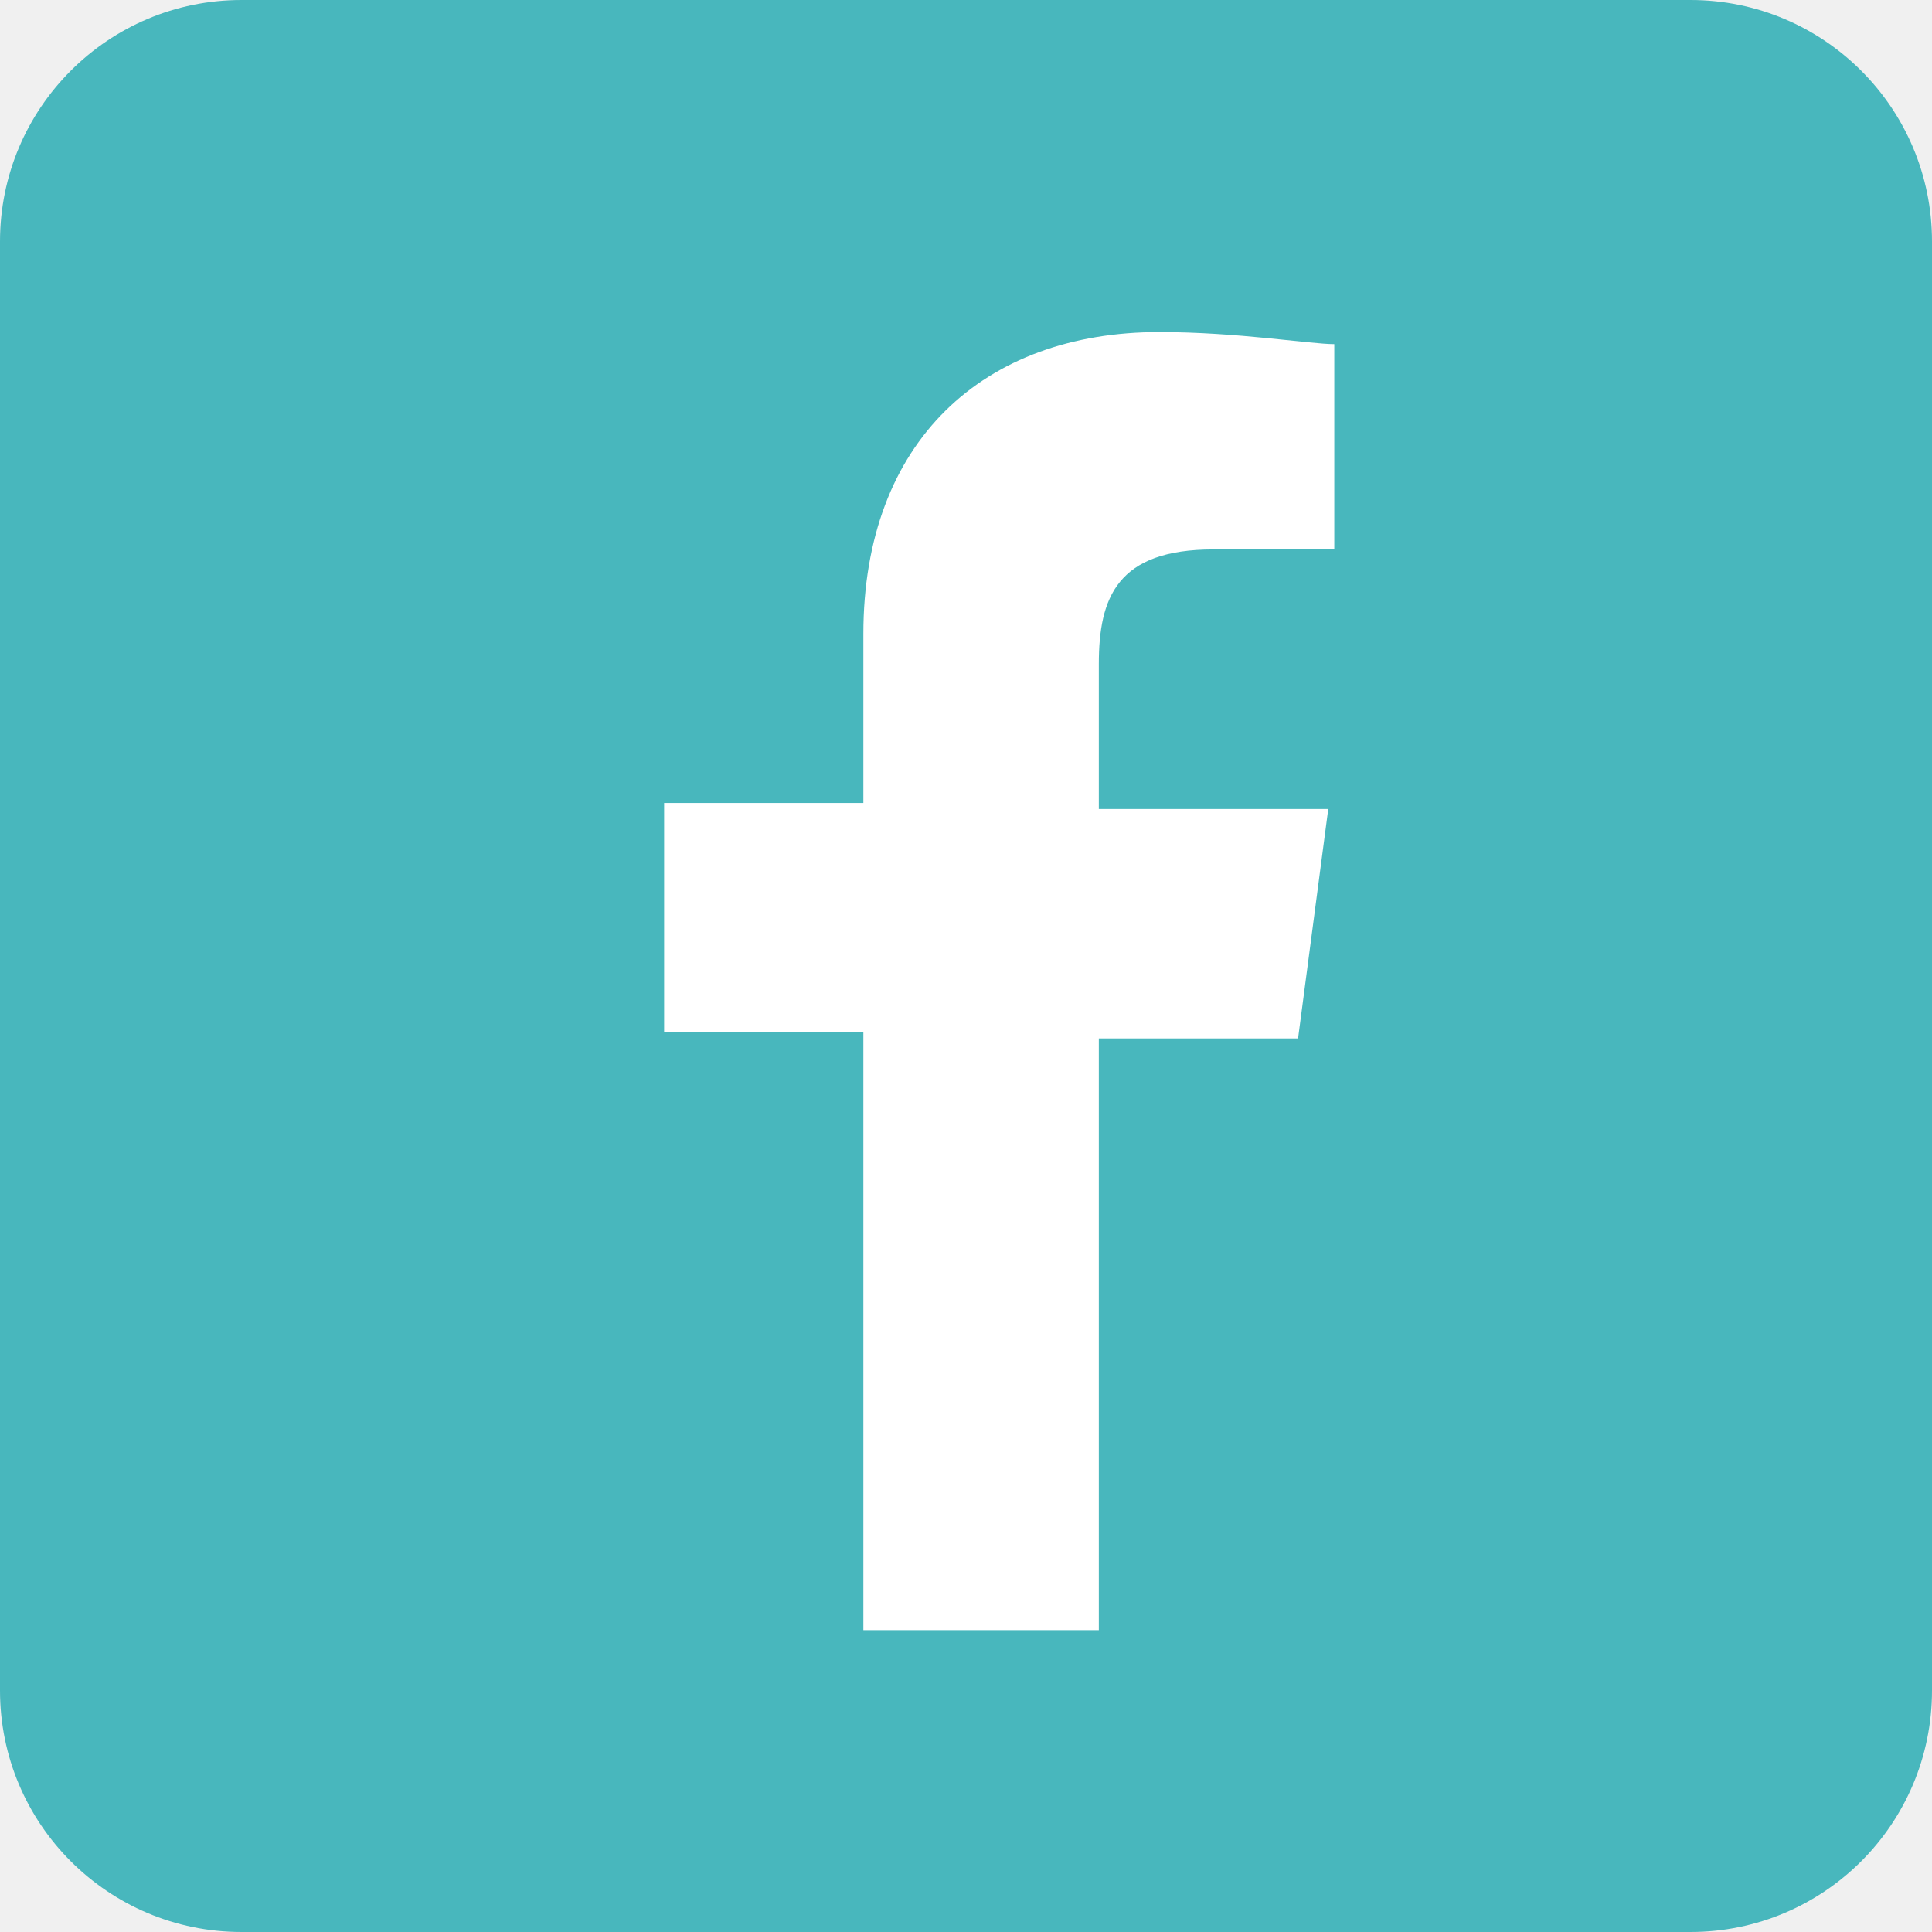
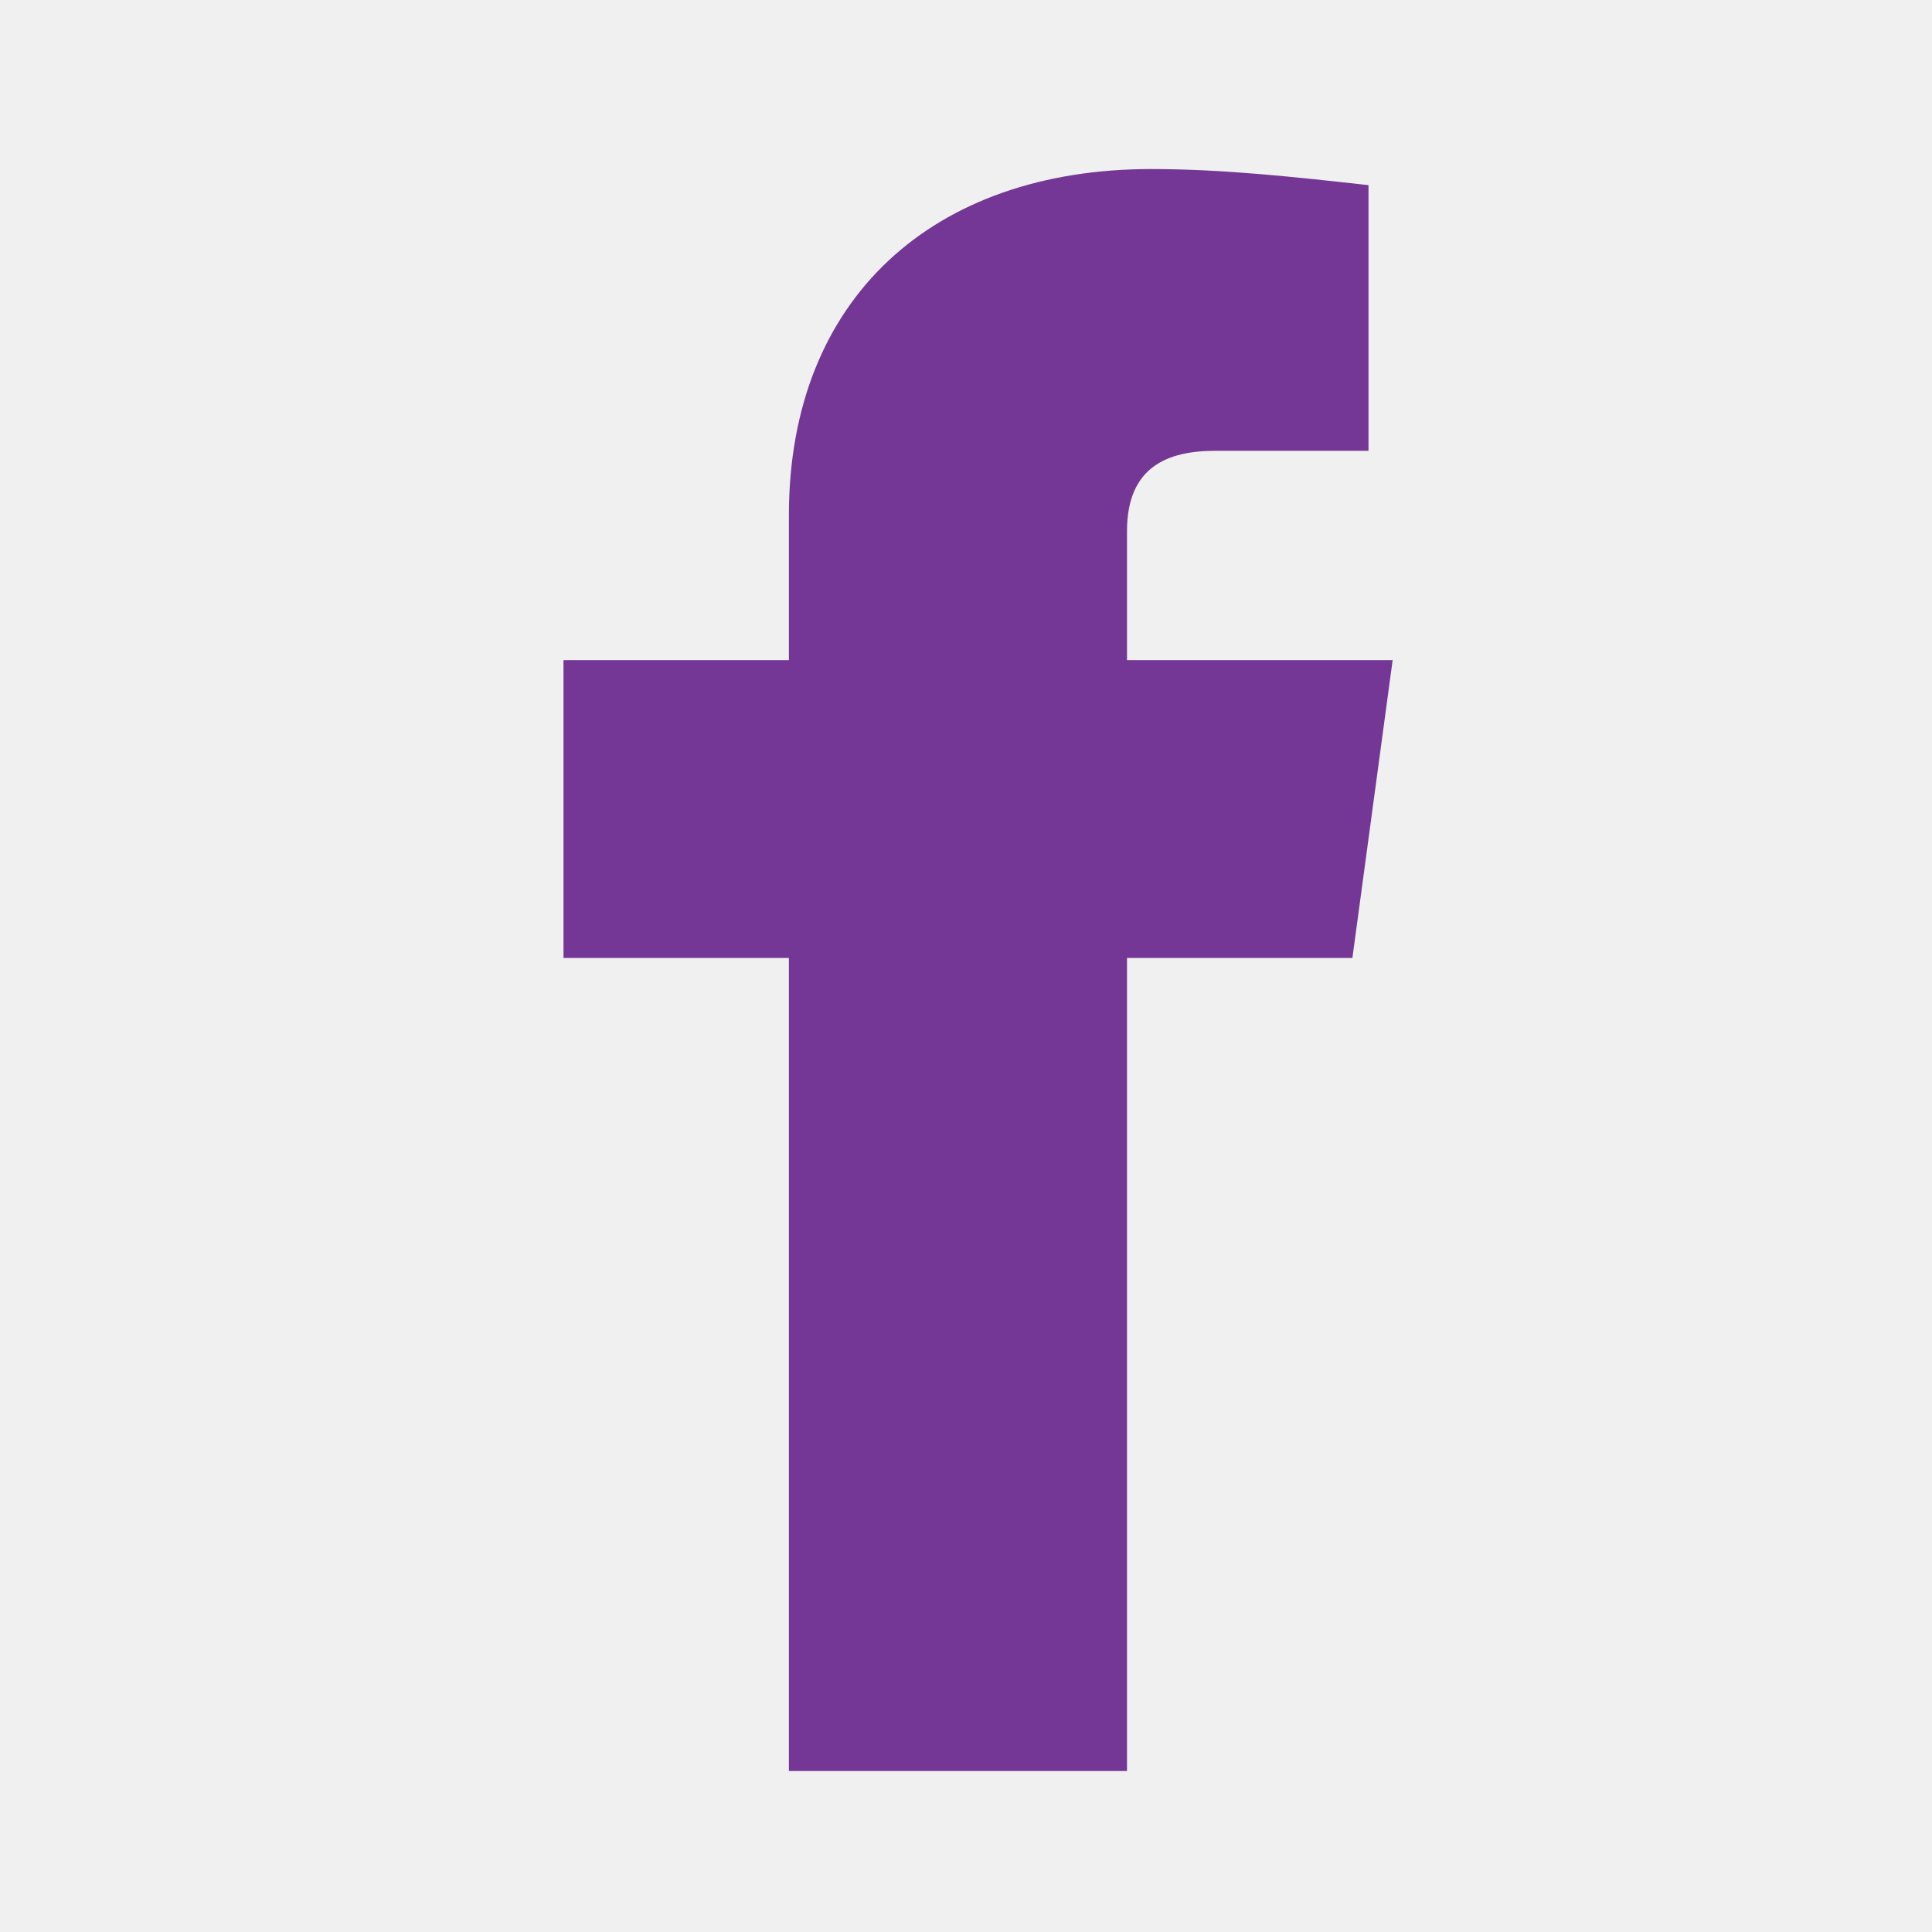
- <svg xmlns="http://www.w3.org/2000/svg" viewBox="0 0 32 32" role="img" aria-labelledby="title">
-   <rect width="32" height="32" rx="4" fill="#48B7BD" />
-   <path fill="#fff" d="M18.2 27V17.2h3.3l.5-3.8h-3.8V11c0-1.1.3-1.9 1.9-1.9h2V5.7c-.4 0-1.6-.2-2.9-.2-2.9 0-4.9 1.8-4.9 5v2.8H11v3.8h3.3V27h3.9z" />
+ <svg xmlns="http://www.w3.org/2000/svg" viewBox="0 0 24 24" role="img" aria-label="Facebook">
+   <path fill="#743795" d="M14 8.2V6.6c0-.8.5-1 1.1-1H17V2.3c-.9-.1-1.8-.2-2.7-.2-2.7 0-4.5 1.6-4.5 4.3v1.8H7v3.7h2.8V22H14V11.9h2.8l.5-3.7H14z" />
</svg>
